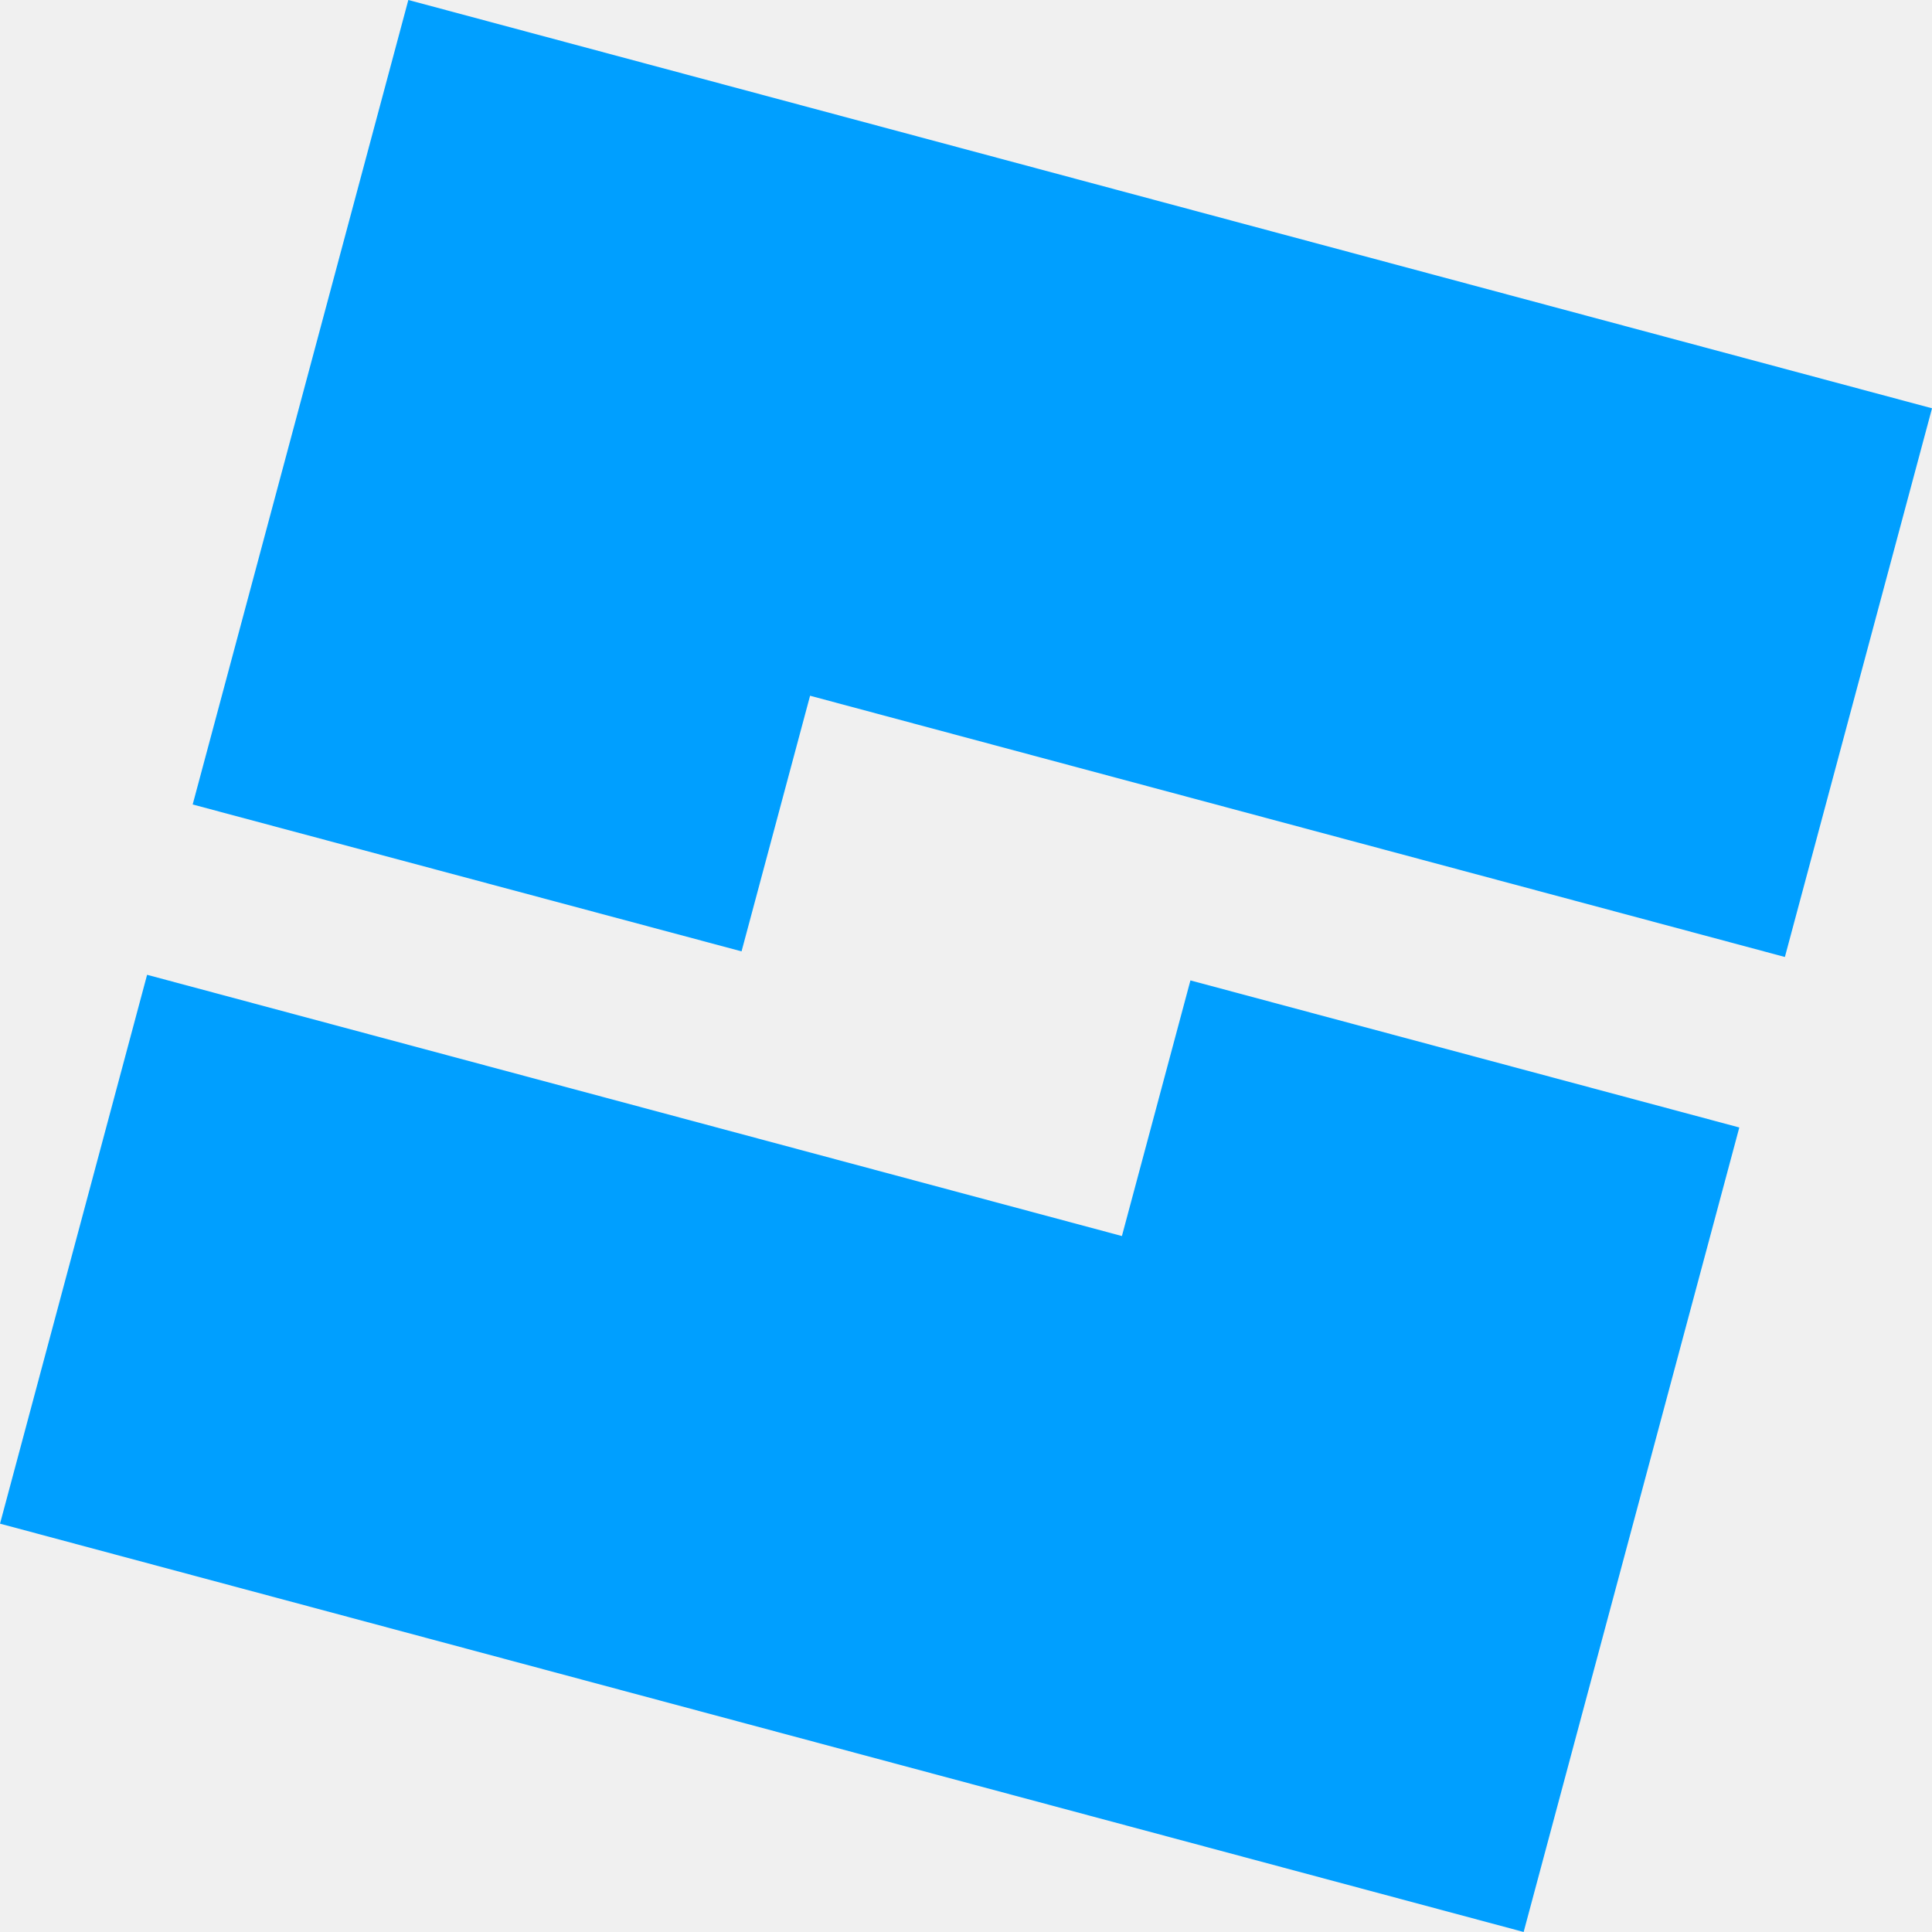
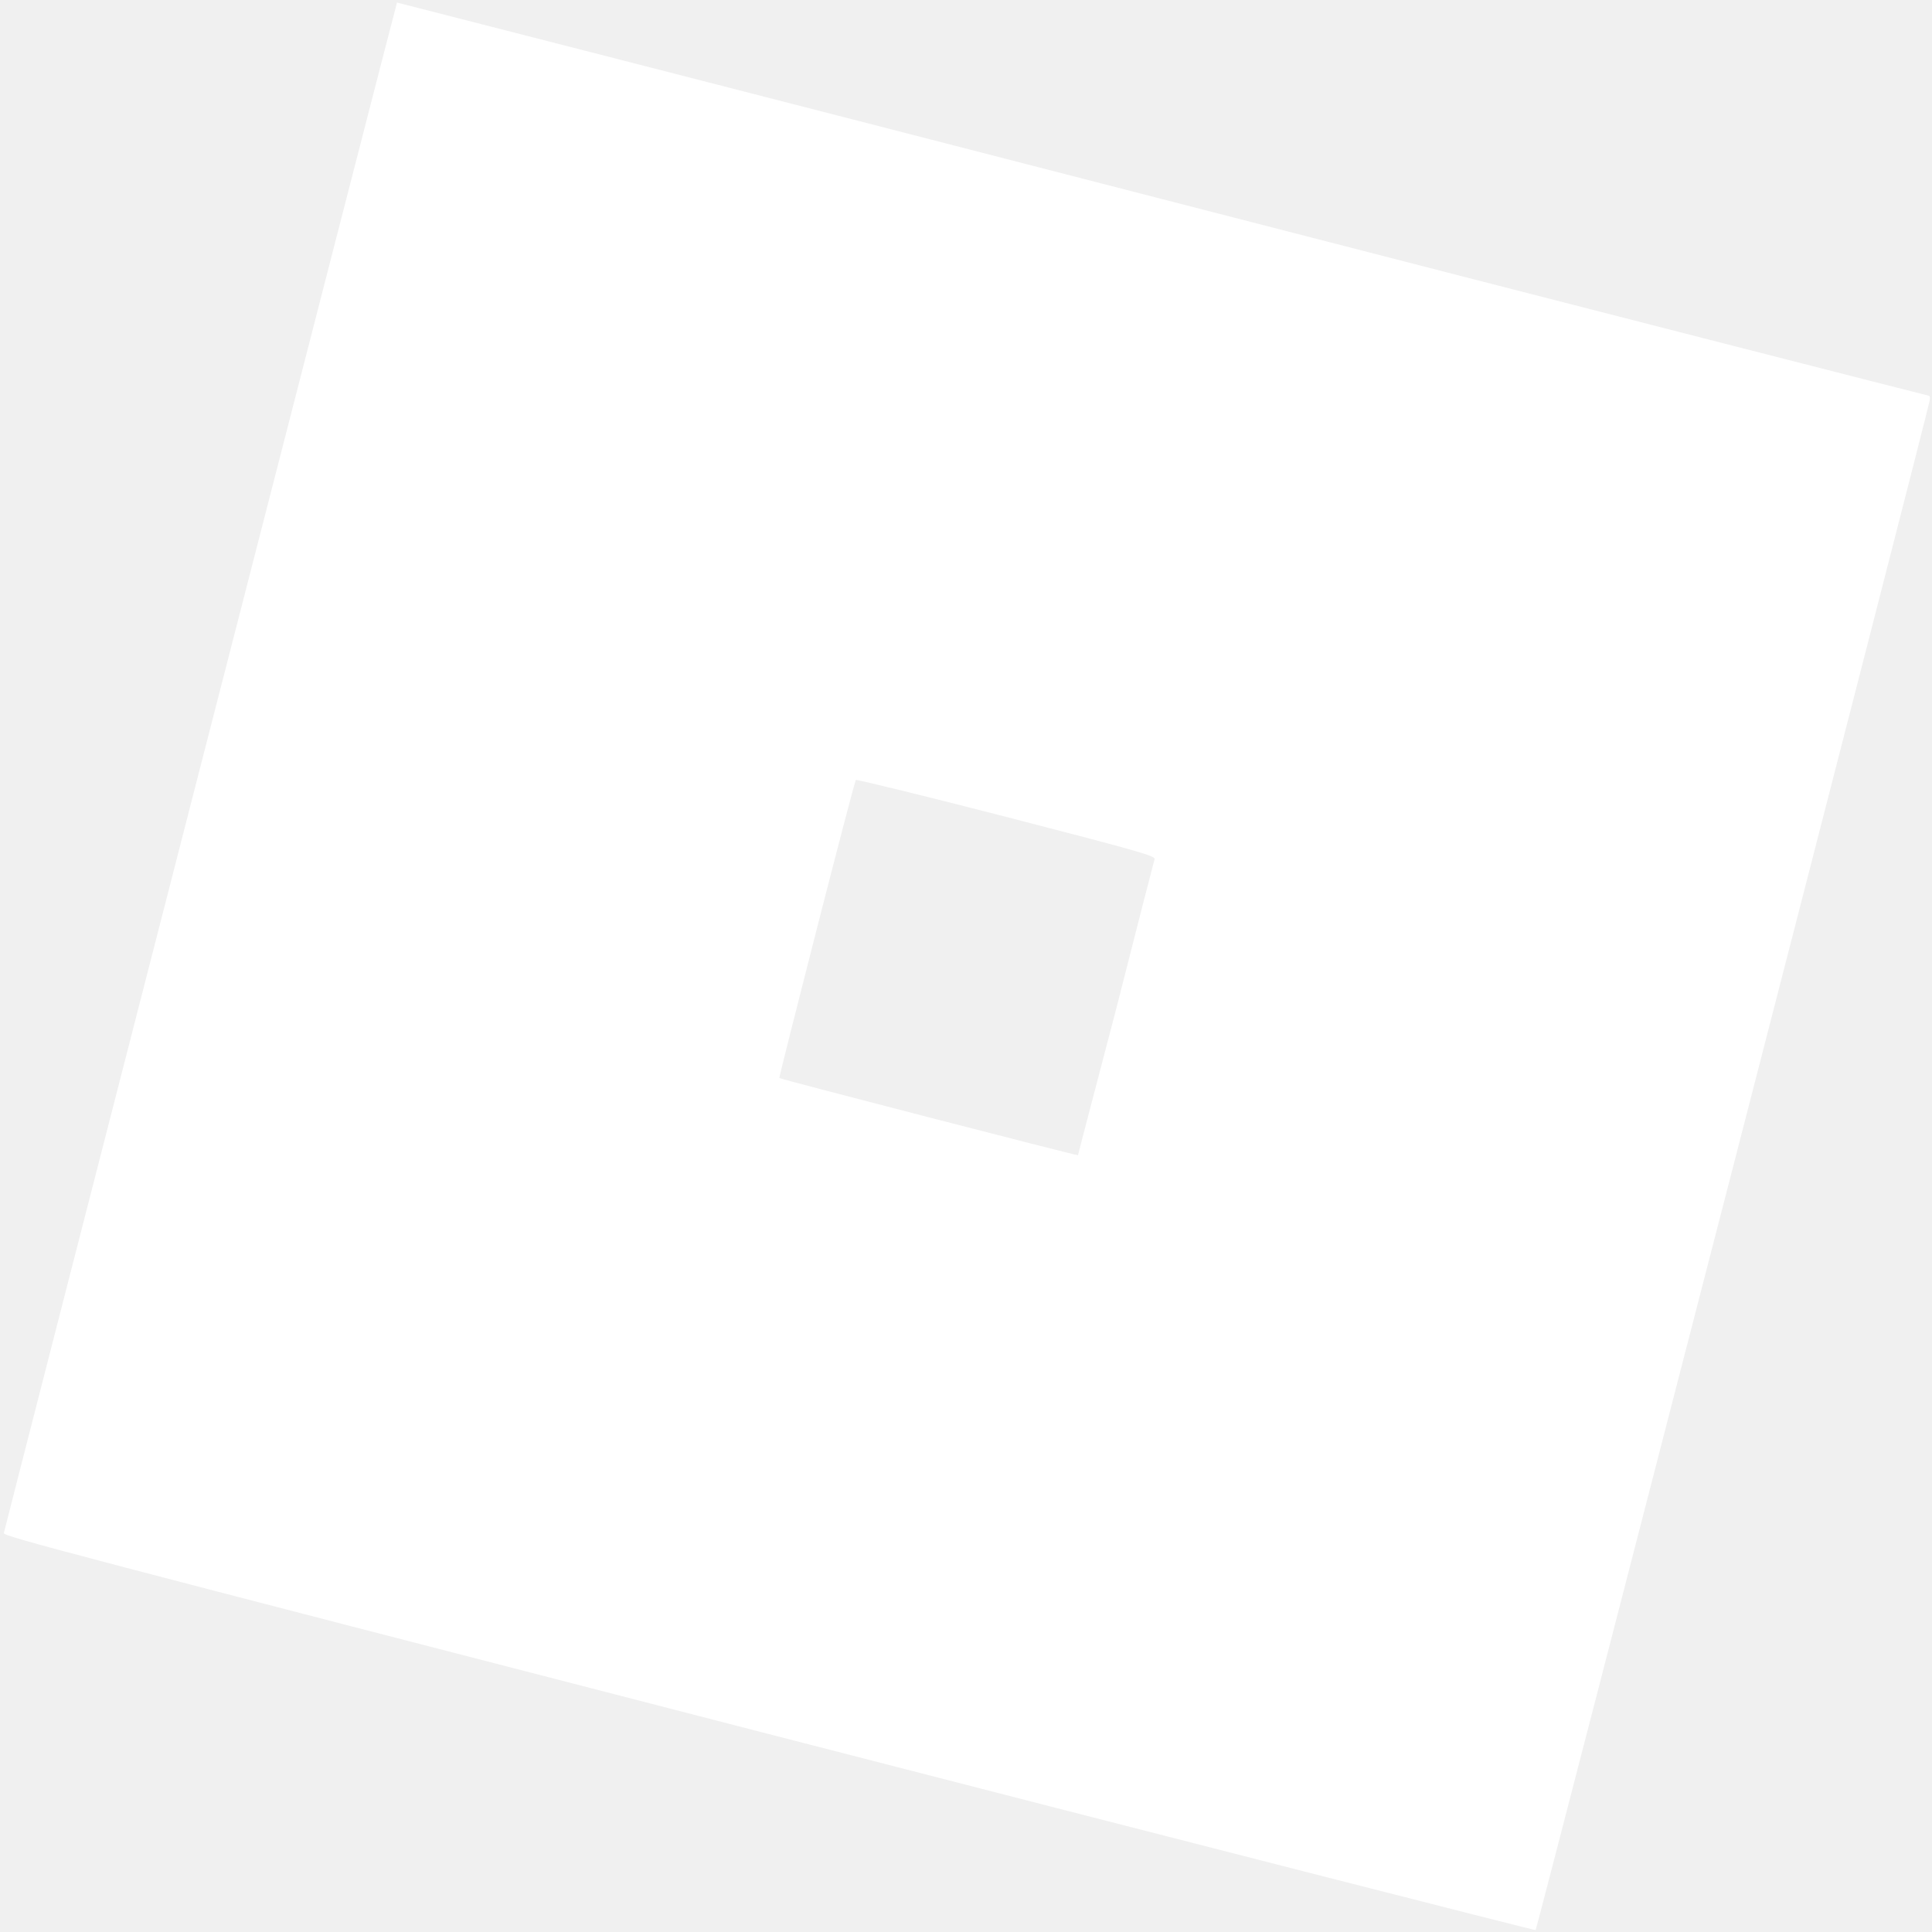
- <svg xmlns="http://www.w3.org/2000/svg" width="477" height="477" viewBox="0 0 134.867 134.867">
-   <g transform="translate(-0.3104726,-0.3104734)">
-     <path transform="matrix(4.214594,0,0,4.214594,0.2065483,-3.800197)" d="M 6.788,0.975 3.216,14.3 l 9.091,2.433 1.135,-4.234 16.146,4.327 2.437,-9.088 z M 18.607,21.448 2.461,17.121 0.025,26.212 25.261,32.975 28.833,19.65 19.742,17.214 Z" style="fill:#009FFF;fill-opacity:1" />
-   </g>
+ <svg xmlns="http://www.w3.org/2000/svg" version="1.1" id="svg10" x="0px" y="0px" viewBox="0 0 302.7 302.7" style="enable-background:new 0 0 302.7 302.7;" xml:space="preserve">
+   <style type="text/css">
+ 	.st0{fill:#FFFFFF;}
+ </style>
+   <path id="path20" class="st0" d="M120.5,271.7c-110.9-28.6-120-31-119.9-31.5  C0.7,239.6,62.1,0.5,62.2,0.4c0,0,54,13.8,119.9,30.8s120,30.8,120.1,30.8c0.2,0,0.2,0.4,0.1,0.9c-0.2,1.5-61.5,239.3-61.7,239.5  C240.6,302.5,186.5,288.7,120.5,271.7z M174.9,158c3.2-12.6,5.9-23.1,6-23.4c0.1-0.5-2.3-1.2-23.2-6.6c-12.8-3.3-23.5-5.9-23.6-5.8  c-0.3,0.3-12.1,46.6-12,46.7c0.2,0.2,46.7,12.2,46.8,12.1C168.9,180.9,171.6,170.6,174.9,158L174.9,158z" />
</svg>
